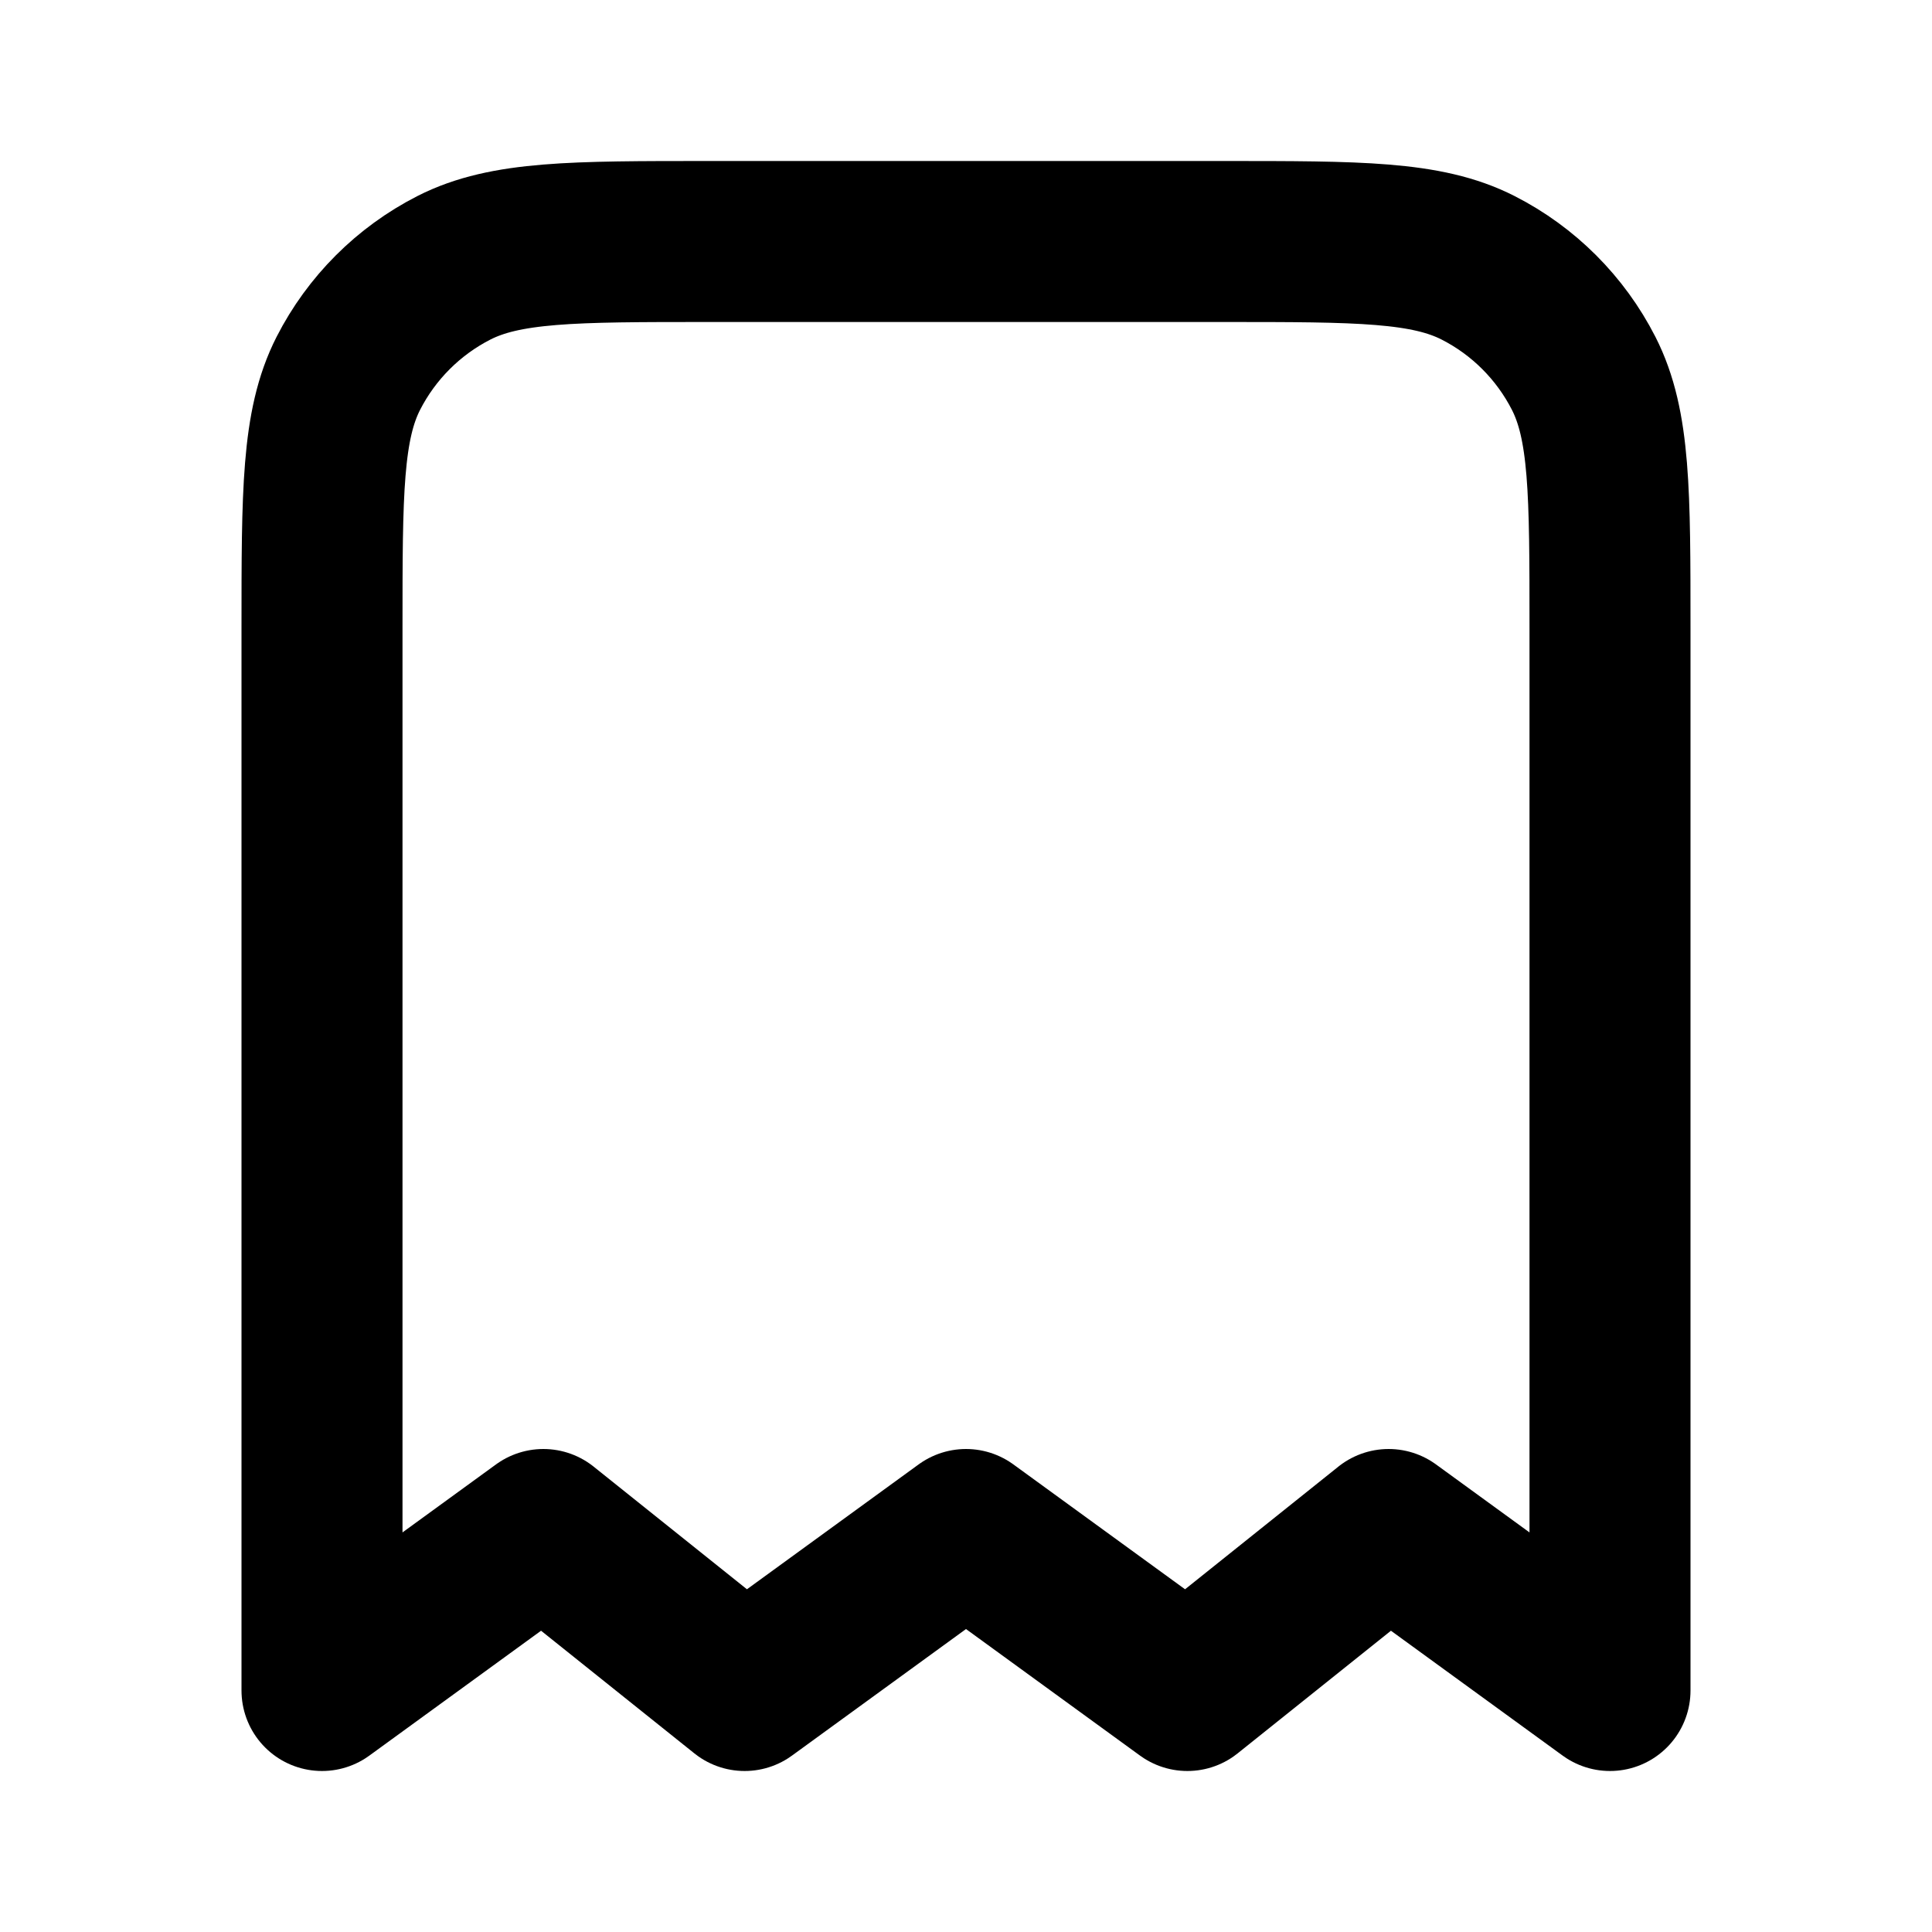
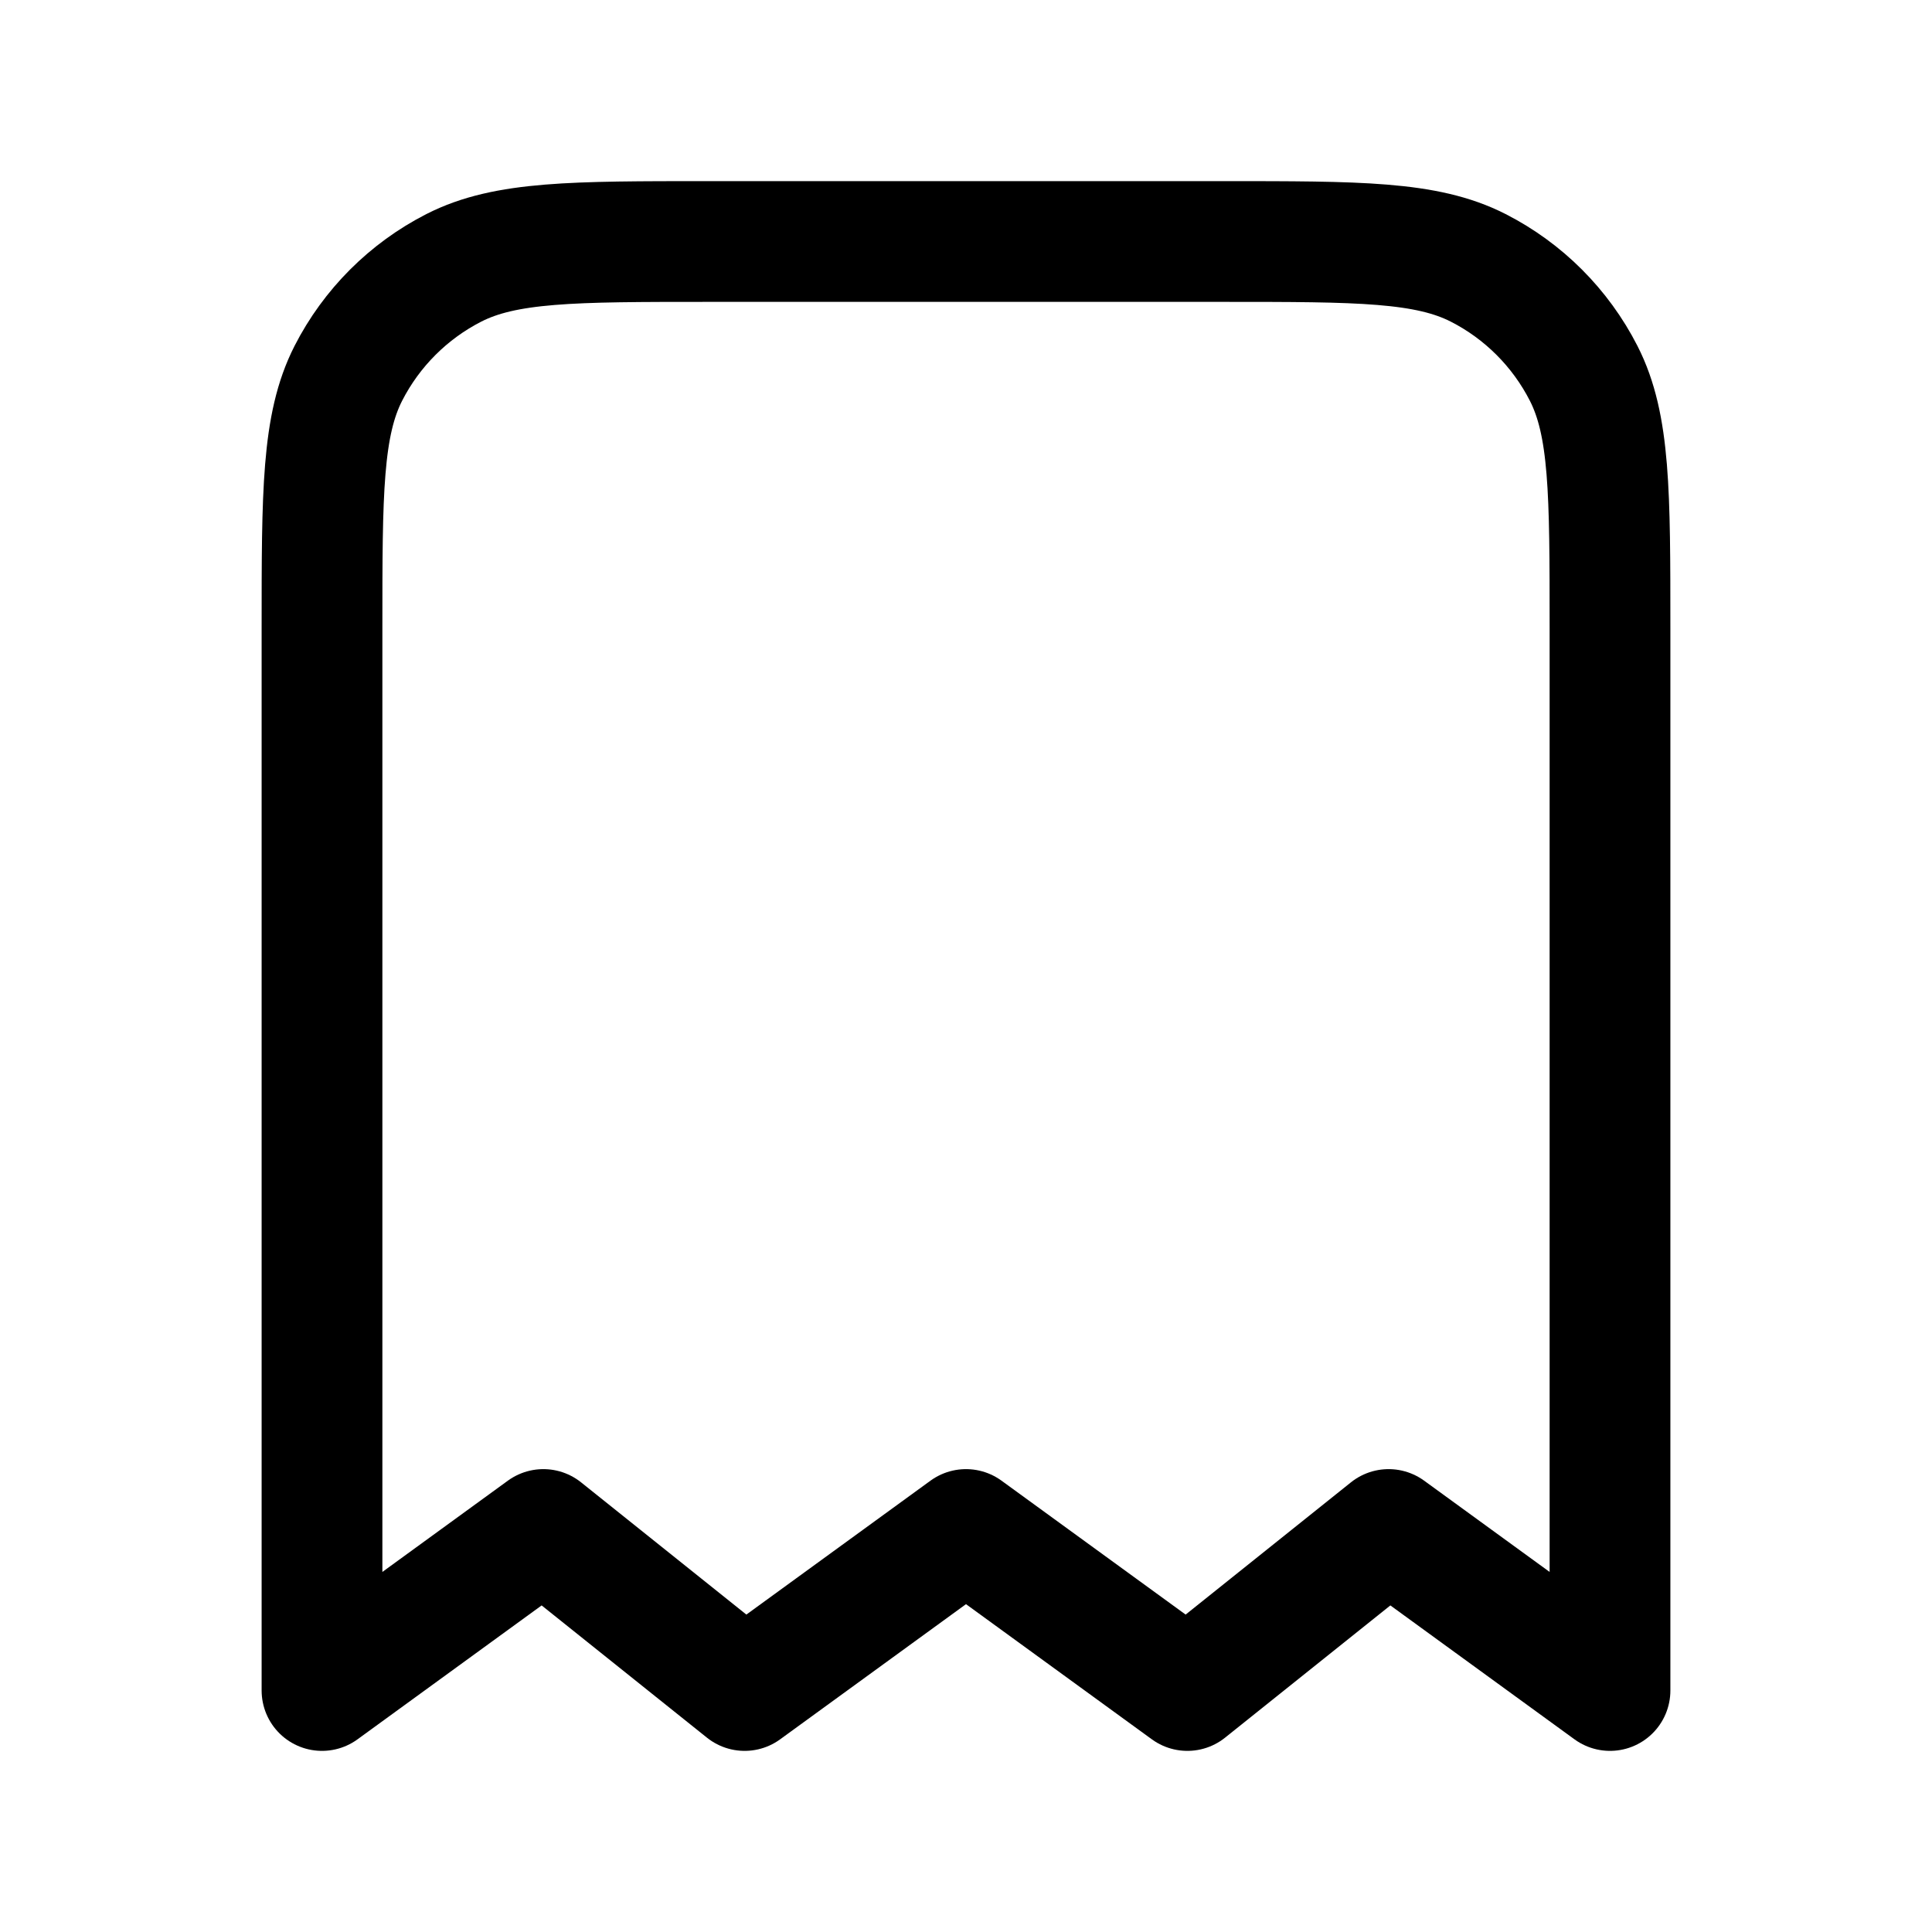
<svg xmlns="http://www.w3.org/2000/svg" width="100%" height="100%" viewBox="0 0 24 24" fill="none">
-   <path d="M4 7.8C4 6.12 4 5.28 4.327 4.638C4.615 4.074 5.074 3.615 5.638 3.327C6.28 3 7.12 3 8.8 3H15.2C16.88 3 17.72 3 18.362 3.327C18.927 3.615 19.385 4.074 19.673 4.638C20 5.28 20 6.12 20 7.8V21L17.25 19L14.75 21L12 19L9.25 21L6.75 19L4 21V7.8Z" stroke="currentColor" stroke-width="2" stroke-linecap="round" stroke-linejoin="round" />
+   <path d="M4 7.8C4 6.12 4 5.28 4.327 4.638C4.615 4.074 5.074 3.615 5.638 3.327C6.28 3 7.12 3 8.8 3H15.2C16.88 3 17.72 3 18.362 3.327C18.927 3.615 19.385 4.074 19.673 4.638C20 5.28 20 6.12 20 7.8V21L17.25 19L14.75 21L12 19L9.25 21L6.75 19L4 21V7.8Z" stroke="currentColor" stroke-width="1.5" stroke-linecap="round" stroke-linejoin="round" />
</svg>
